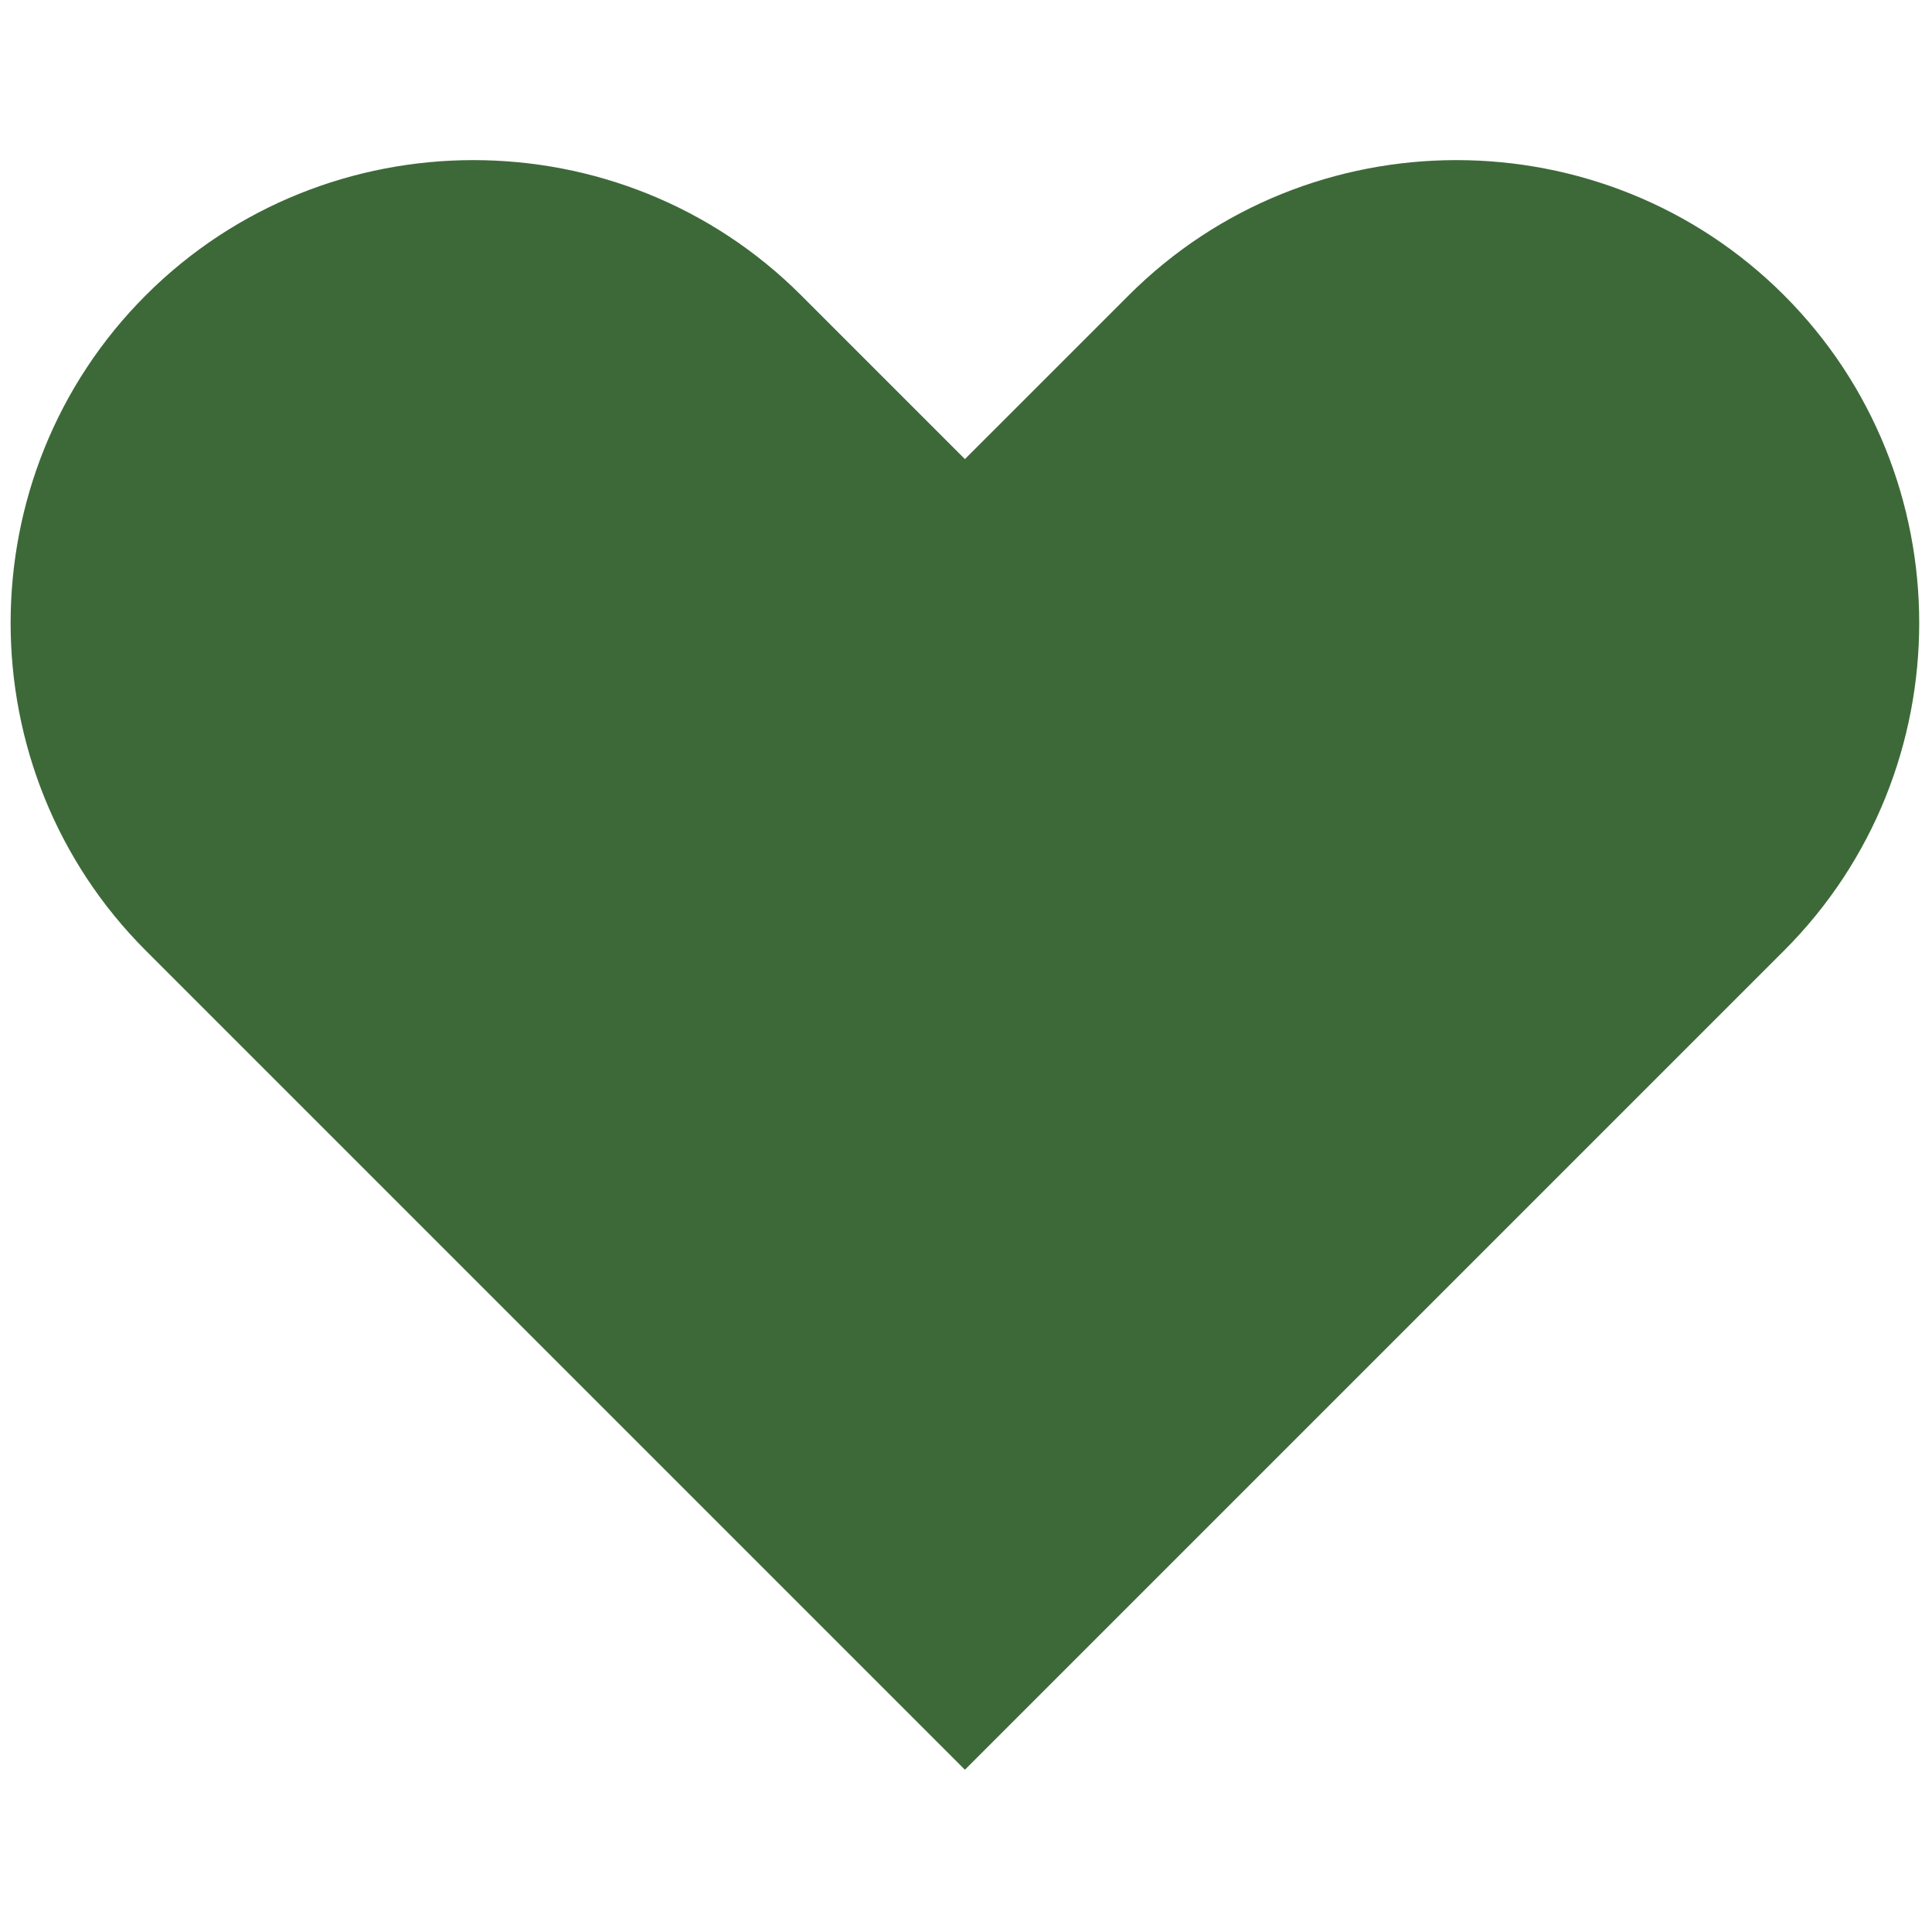
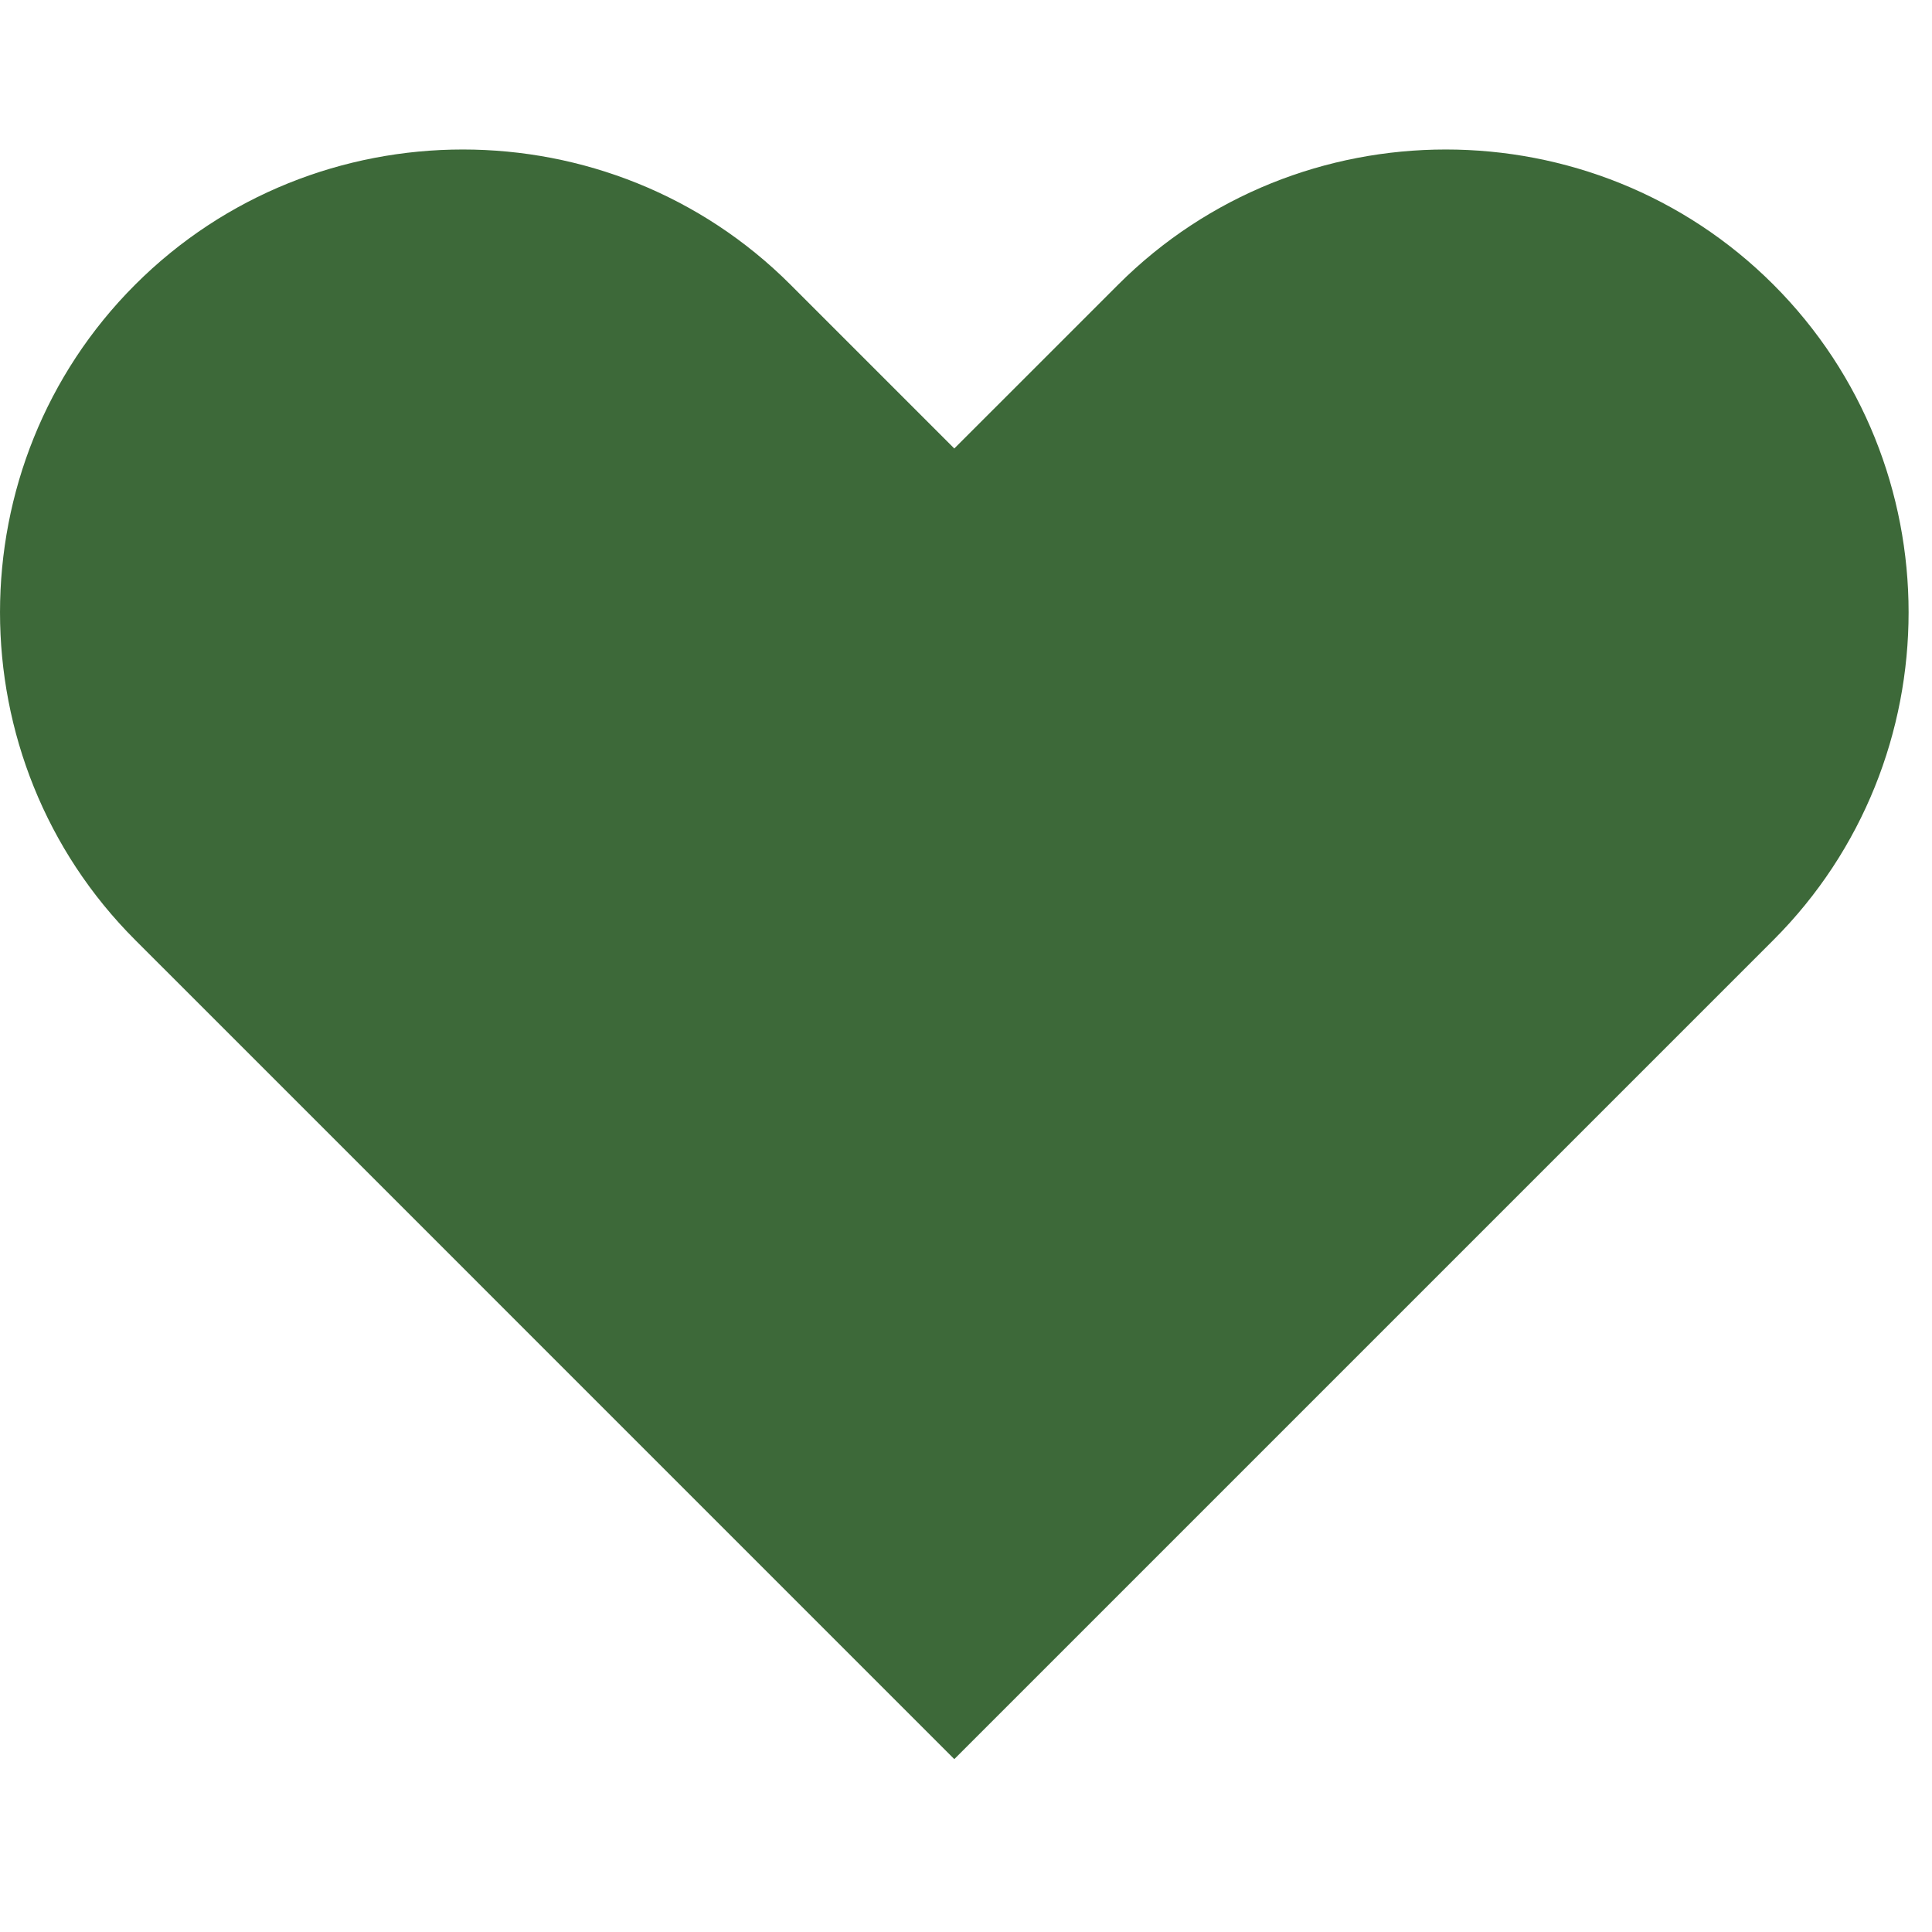
<svg xmlns="http://www.w3.org/2000/svg" version="1.1" viewBox="0 0 256 256" xml:space="preserve">
  <defs>
</defs>
-   <g style="stroke: none; stroke-width: 0; stroke-dasharray: none; stroke-linecap: butt; stroke-linejoin: miter; stroke-miterlimit: 10; fill: none; fill-rule: nonzero; opacity: 1;" transform="translate(1.406593 1.406593) scale(2.81 2.81)">
-     <path d="M 83.627 13.423 L 83.627 13.423 c -8.498 -8.498 -22.403 -8.498 -30.901 0 L 45 21.148 l -7.725 -7.725 c -8.498 -8.498 -22.403 -8.498 -30.901 0 s -8.498 22.403 0 30.901 l 13.247 13.247 c 0 0 0 0 0 0 L 45 82.951 l 25.379 -25.379 l 13.248 -13.248 C 92.124 35.826 92.124 21.921 83.627 13.423 z" style="stroke: none; stroke-width: 1; stroke-dasharray: none; stroke-linecap: butt; stroke-linejoin: miter; stroke-miterlimit: 10; fill: #3d6939; fill-opacity: 1; stroke: #3d6939; stroke-width: 12px; stroke-opacity: 0; fill-rule: nonzero; opacity: 1;" transform=" matrix(1 0 0 1 0 0) " stroke-linecap="round" />
+   <g style="stroke: none; stroke-width: 0; stroke-dasharray: none; stroke-linecap: butt; stroke-linejoin: miter; stroke-miterlimit: 10; fill: none; fill-rule: nonzero; opacity: 1;" transform="scale(2.81 2.81)">
+     <path d="M 83.627 13.423 L 83.627 13.423 c -8.498 -8.498 -22.403 -8.498 -30.901 0 L 45 21.148 l -7.725 -7.725 c -8.498 -8.498 -22.403 -8.498 -30.901 0 s -8.498 22.403 0 30.901 l 13.247 13.247 c 0 0 0 0 0 0 L 45 82.951 l 25.379 -25.379 l 13.248 -13.248 C 92.124 35.826 92.124 21.921 83.627 13.423 z" style="stroke: none; stroke-width: 1; stroke-dasharray: none; stroke-linecap: butt; stroke-linejoin: miter; stroke-miterlimit: 10; fill: #3d6939; fill-opacity: 1; stroke: #3d6939; stroke-width: 11px; stroke-opacity: 0; fill-rule: nonzero; opacity: 1;" transform=" matrix(1 0 0 1 0 0) " stroke-linecap="round" />
  </g>
</svg>
